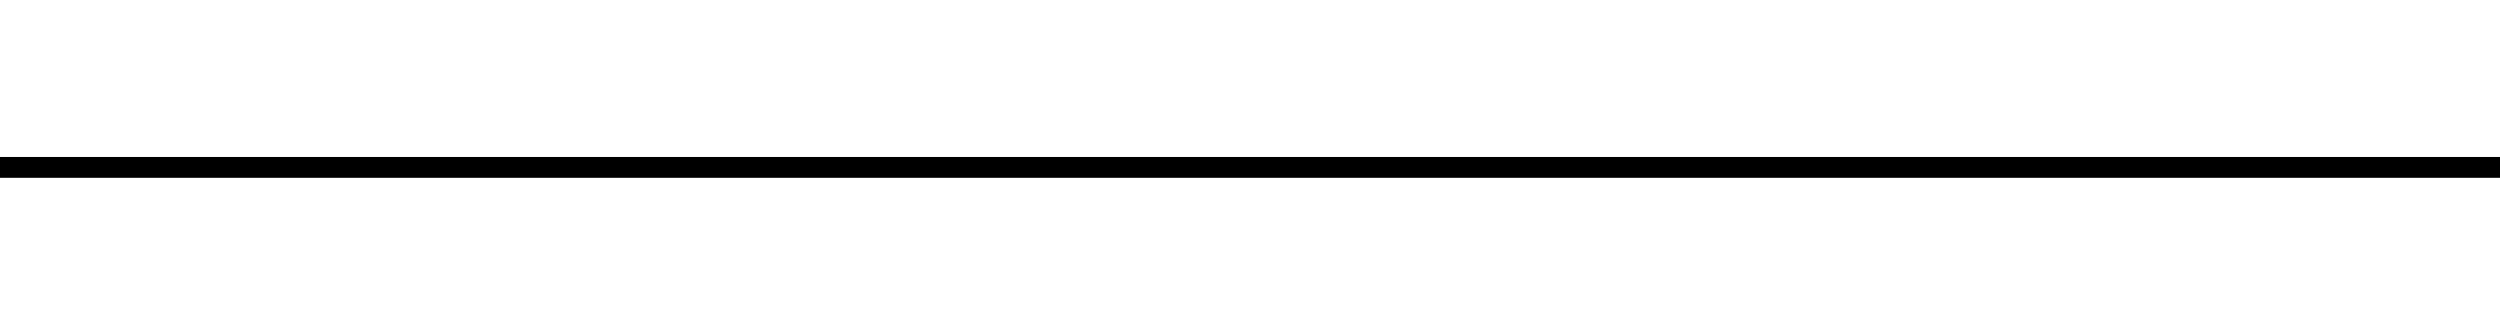
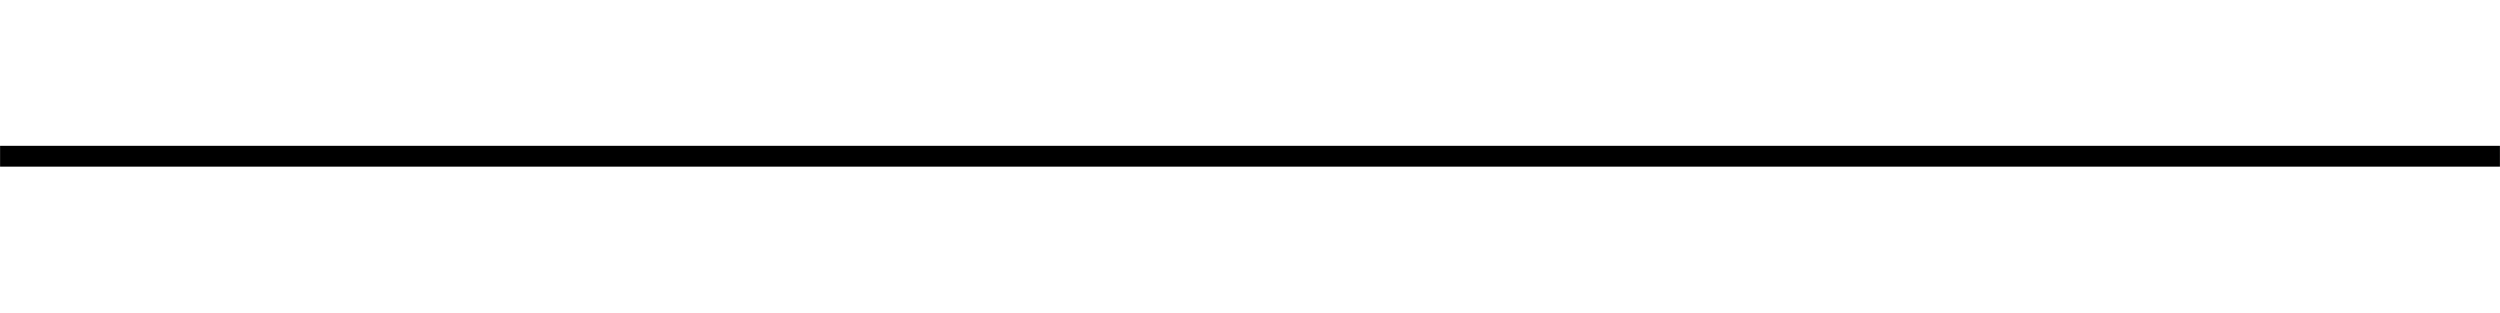
- <svg xmlns="http://www.w3.org/2000/svg" width="224" height="30" viewBox="0 0 63.5 7.938" version="1.1" id="svg1964">
+ <svg xmlns="http://www.w3.org/2000/svg" width="240" height="30" viewBox="0 0 63.5 7.938" version="1.1" id="svg1964">
  <defs id="defs1958" />
  <g id="layer1" transform="translate(0,-289.0625)">
    <path style="fill:none;stroke:#000000;stroke-width:0.529;stroke-linecap:butt;stroke-linejoin:miter;stroke-miterlimit:4;stroke-dasharray:none;stroke-opacity:1" d="M 1.1999999e-7,293.031 H 63.5 v 0" id="path827" />
  </g>
</svg>
